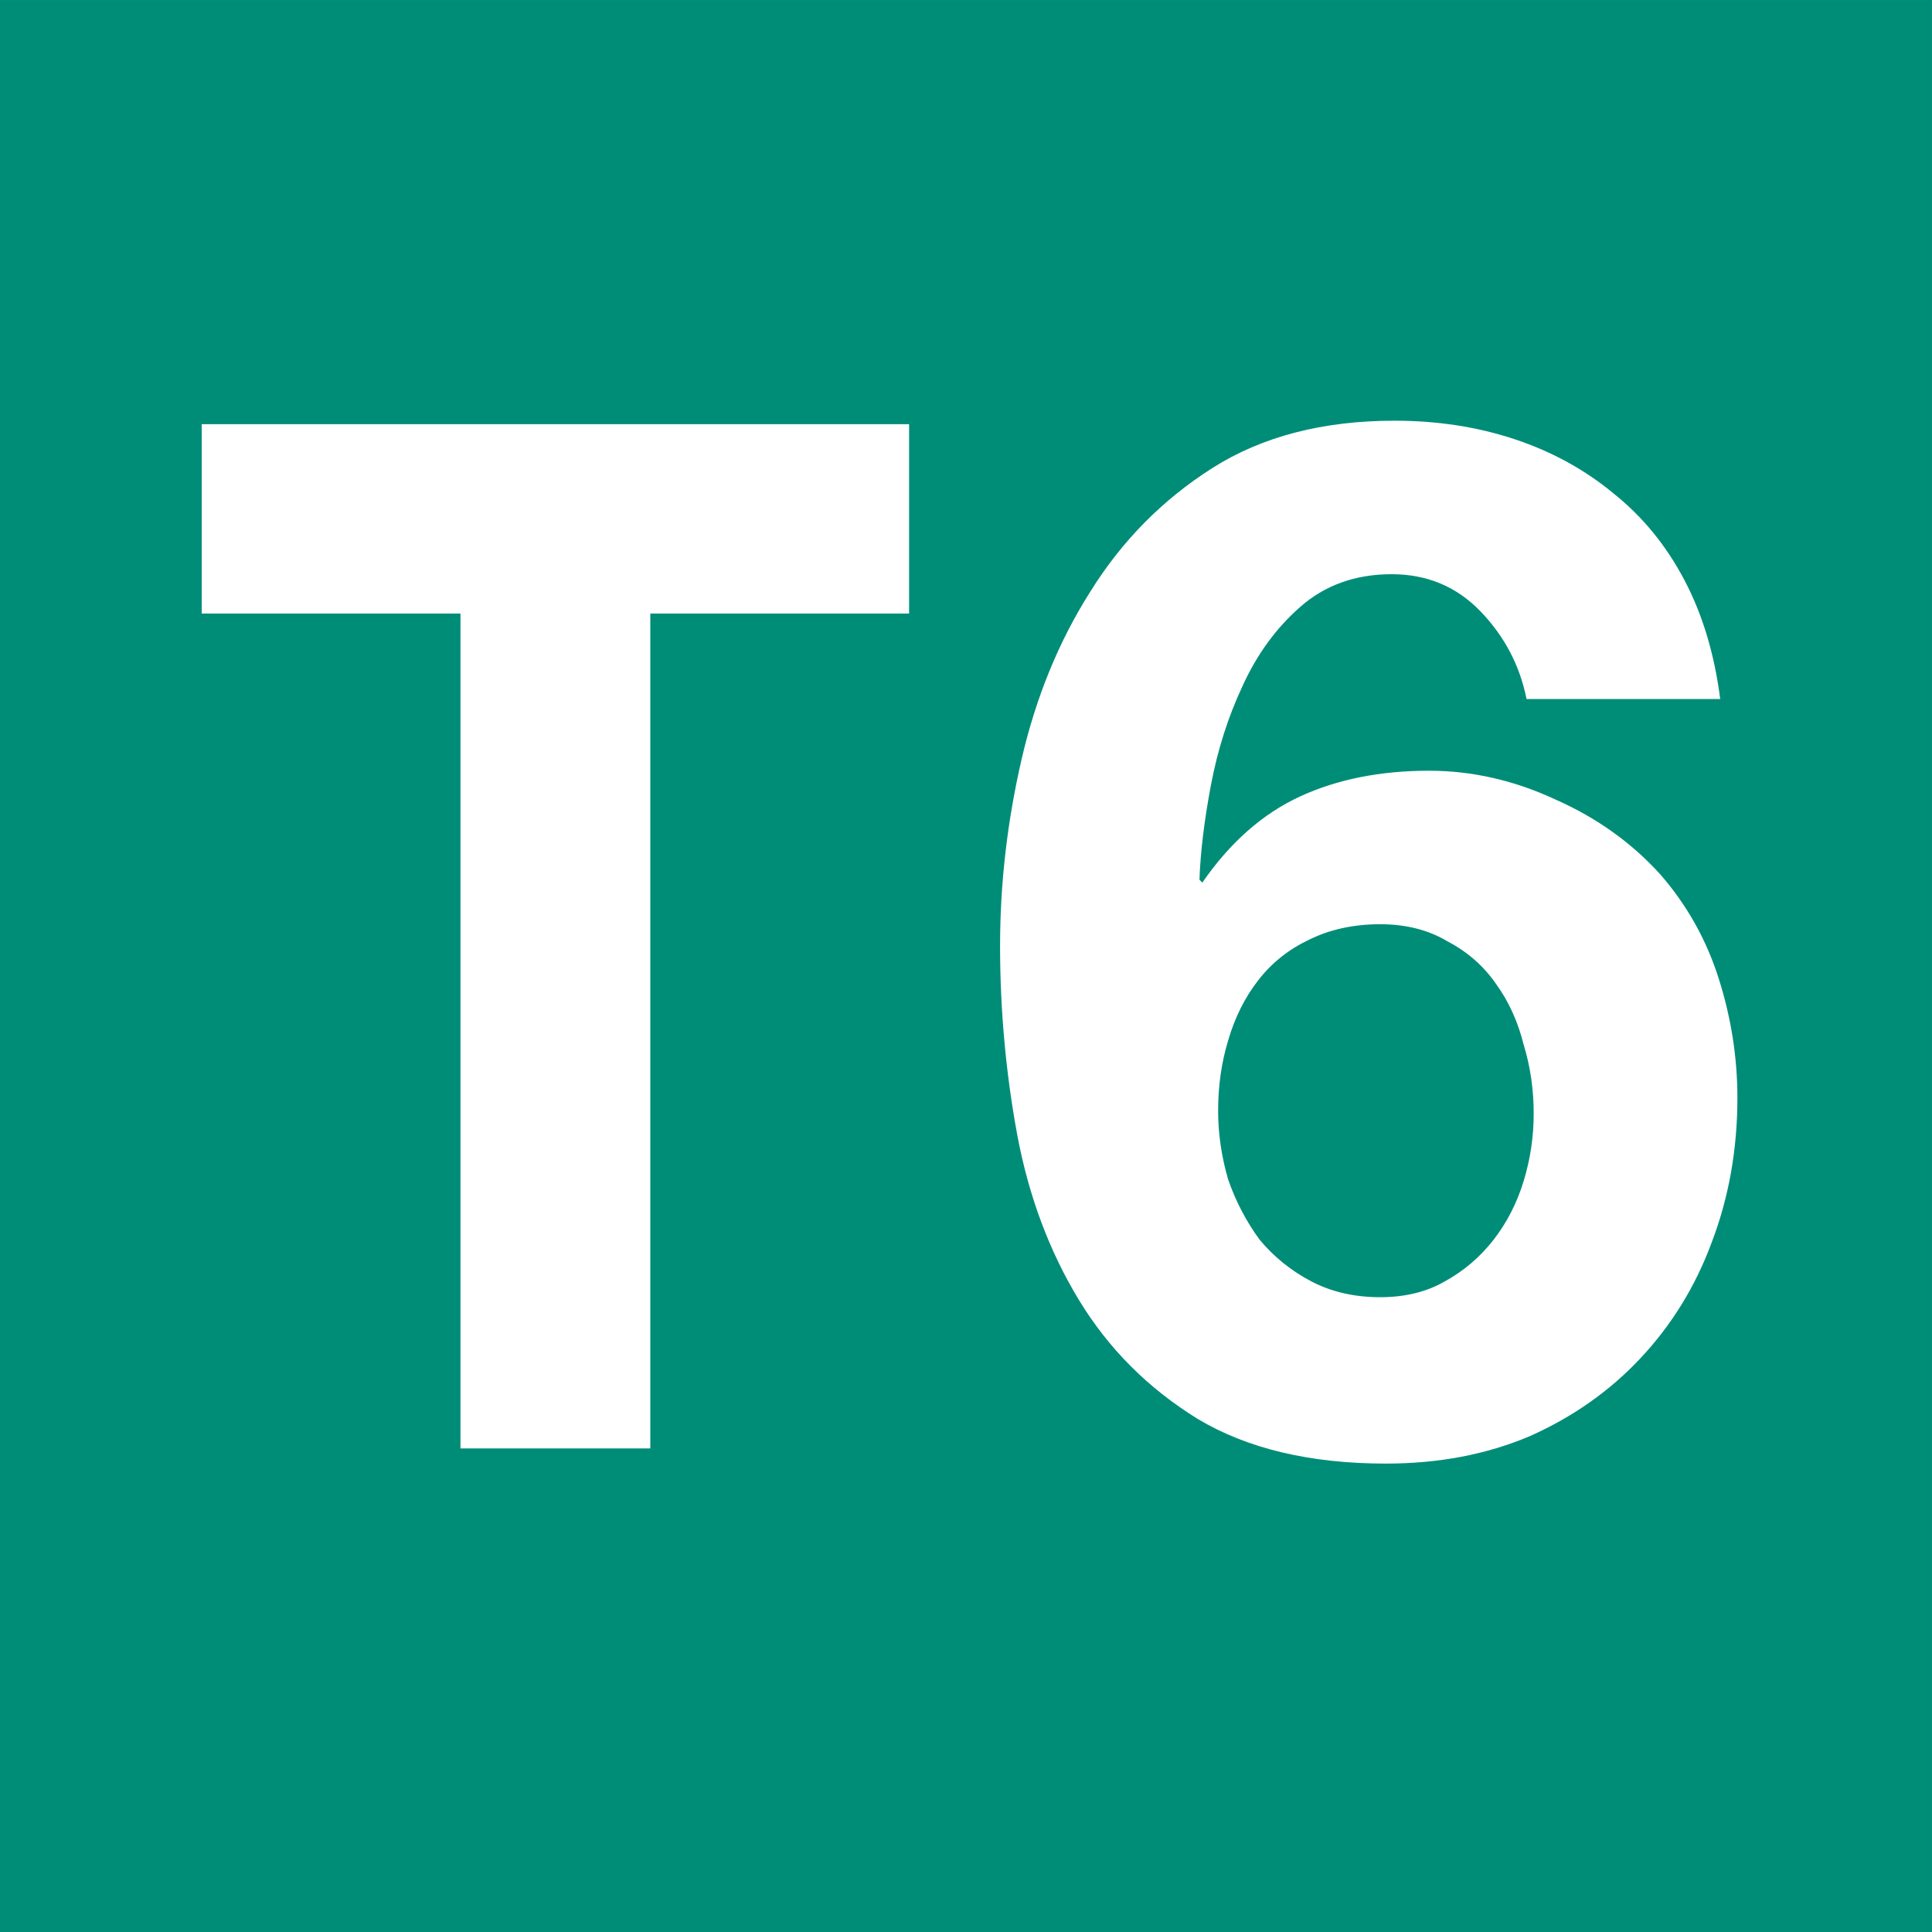
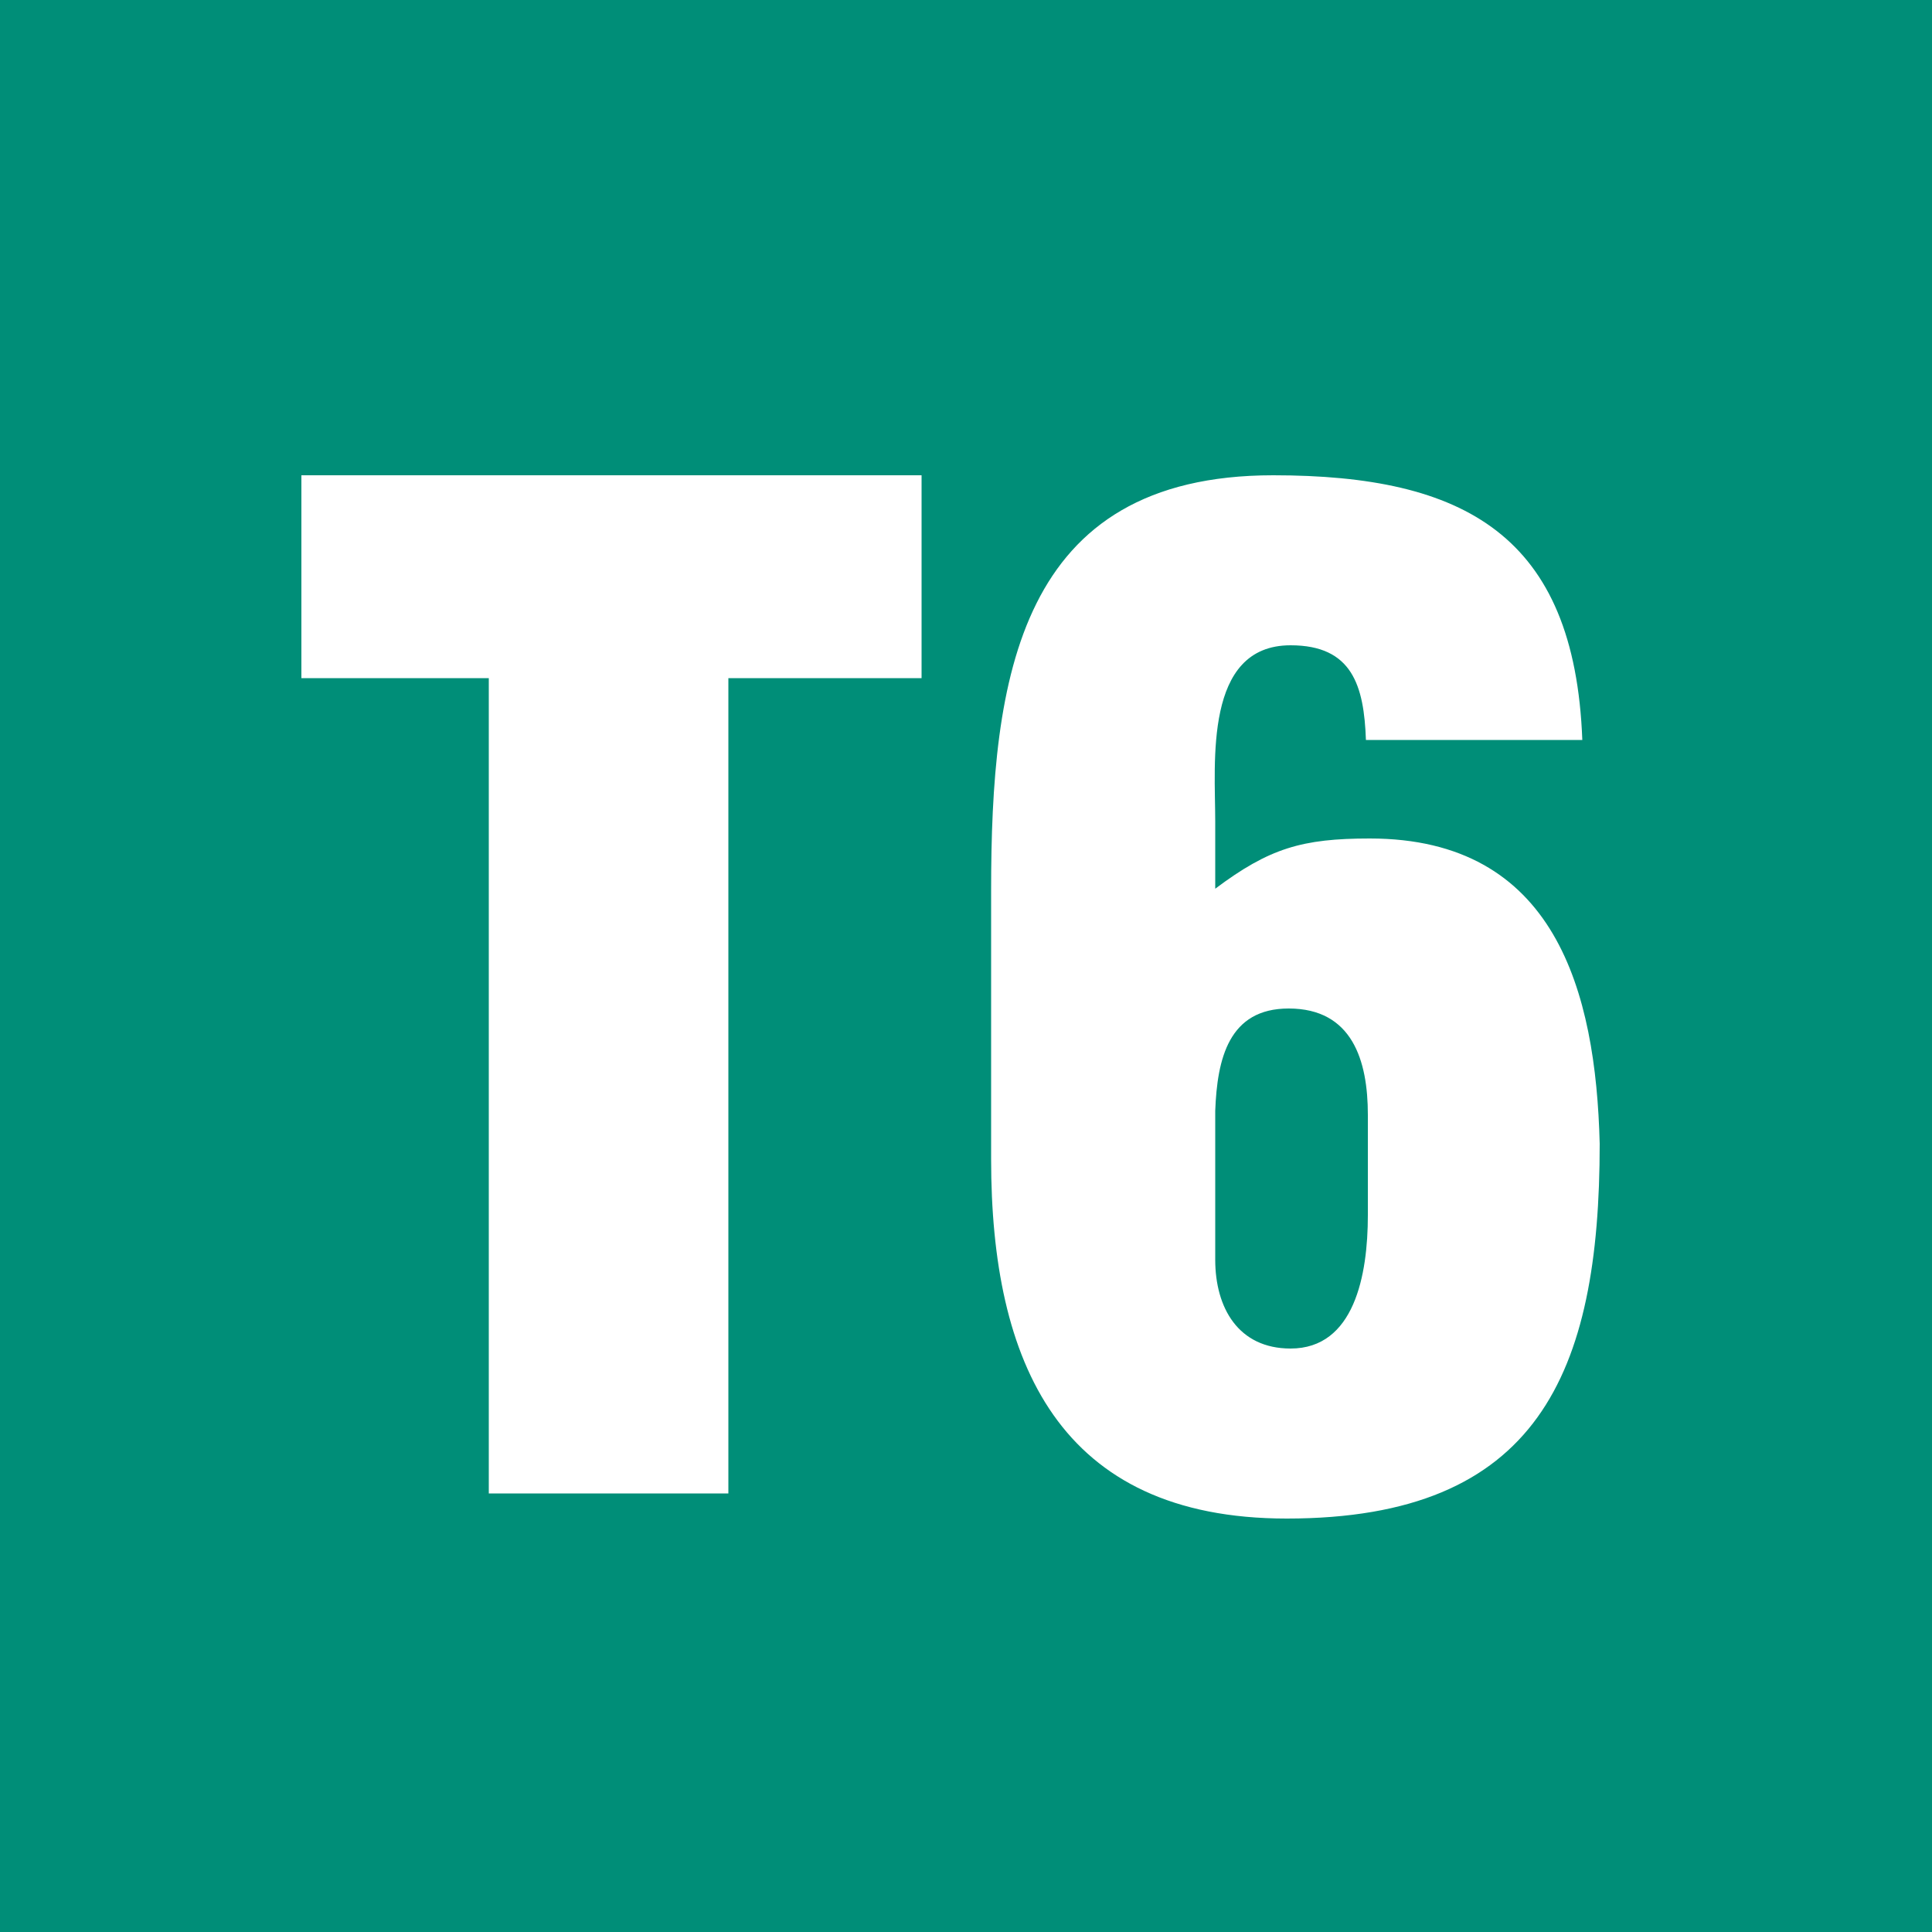
- <svg xmlns="http://www.w3.org/2000/svg" width="64" height="64" viewBox="0 0 64 64" id="svg21844" version="1.0">
-   <defs id="defs21846">
-     </defs>
-   <g id="layer1" transform="translate(-0.7873347,136.1283)">
-     <rect style="opacity:1;fill:#008d78;fill-opacity:1;fill-rule:nonzero;stroke:none;stroke-width:7.086;stroke-linecap:round;stroke-linejoin:round;stroke-miterlimit:4;stroke-dasharray:7.086, 14.172;stroke-dashoffset:0;stroke-opacity:1" id="rect21854" width="64" height="64" x="0.787" y="-136.128" />
-     <path transform="scale(0.9181195,1.089183)" style="font-size:43.629px;font-style:normal;font-variant:normal;font-weight:bold;font-stretch:normal;text-align:start;line-height:125%;writing-mode:lr-tb;text-anchor:start;fill:#ffffff;fill-opacity:1;stroke:none;stroke-width:1px;stroke-linecap:butt;stroke-linejoin:miter;stroke-opacity:1;font-family:Helvetica Neue;" d="M 17.472,-106.322 L 17.472,-80.93 L 24.321,-80.93 L 24.321,-106.322 L 33.658,-106.322 L 33.658,-112.081 L 8.135,-112.081 L 8.135,-106.322 L 17.472,-106.322" id="text2382" />
-     <path style="font-size:47.52px;font-style:normal;font-variant:normal;font-weight:bold;font-stretch:normal;text-align:start;line-height:125%;writing-mode:lr-tb;text-anchor:start;fill:#ffffff;fill-opacity:1;stroke:none;stroke-width:1px;stroke-linecap:butt;stroke-linejoin:miter;stroke-opacity:1;font-family:Helvetica Neue;" d="M 46.509,-105.512 C 47.364,-105.512 48.109,-105.322 48.742,-104.942 C 49.407,-104.594 49.946,-104.119 50.358,-103.517 C 50.77,-102.946 51.071,-102.281 51.261,-101.521 C 51.483,-100.792 51.593,-100.032 51.593,-99.24 C 51.593,-98.48 51.483,-97.735 51.261,-97.006 C 51.039,-96.278 50.706,-95.628 50.263,-95.058 C 49.819,-94.488 49.281,-94.028 48.647,-93.68 C 48.045,-93.332 47.332,-93.157 46.509,-93.157 C 45.653,-93.157 44.893,-93.332 44.228,-93.68 C 43.563,-94.028 42.992,-94.488 42.517,-95.058 C 42.074,-95.66 41.725,-96.325 41.472,-97.054 C 41.25,-97.814 41.139,-98.575 41.139,-99.335 C 41.139,-100.159 41.25,-100.935 41.472,-101.663 C 41.693,-102.424 42.026,-103.089 42.47,-103.659 C 42.913,-104.229 43.467,-104.673 44.133,-104.99 C 44.83,-105.338 45.622,-105.512 46.509,-105.512 M 51.356,-112.973 L 57.771,-112.973 C 57.581,-114.462 57.185,-115.777 56.583,-116.917 C 55.981,-118.058 55.205,-119.008 54.255,-119.768 C 53.304,-120.56 52.211,-121.162 50.976,-121.574 C 49.74,-121.986 48.41,-122.192 46.984,-122.192 C 44.608,-122.192 42.596,-121.669 40.949,-120.624 C 39.302,-119.578 37.955,-118.216 36.91,-116.537 C 35.864,-114.89 35.104,-113.036 34.629,-110.977 C 34.154,-108.918 33.916,-106.859 33.916,-104.8 C 33.916,-102.677 34.106,-100.586 34.486,-98.527 C 34.866,-96.5 35.548,-94.678 36.53,-93.062 C 37.512,-91.447 38.826,-90.132 40.474,-89.118 C 42.121,-88.136 44.196,-87.645 46.699,-87.645 C 48.441,-87.645 50.025,-87.946 51.451,-88.548 C 52.876,-89.181 54.096,-90.037 55.11,-91.114 C 56.155,-92.223 56.947,-93.506 57.486,-94.963 C 58.056,-96.452 58.341,-98.052 58.341,-99.763 C 58.341,-101.093 58.135,-102.408 57.724,-103.707 C 57.312,-105.006 56.662,-106.162 55.775,-107.176 C 54.825,-108.221 53.668,-109.045 52.306,-109.647 C 50.944,-110.28 49.55,-110.597 48.124,-110.597 C 46.509,-110.597 45.083,-110.312 43.848,-109.742 C 42.612,-109.171 41.535,-108.221 40.616,-106.891 L 40.521,-106.986 C 40.553,-107.904 40.68,-108.95 40.901,-110.122 C 41.123,-111.294 41.472,-112.387 41.947,-113.401 C 42.422,-114.446 43.056,-115.317 43.848,-116.014 C 44.671,-116.743 45.685,-117.107 46.889,-117.107 C 48.061,-117.107 49.043,-116.695 49.835,-115.872 C 50.627,-115.048 51.134,-114.082 51.356,-112.973" id="text22626" />
+ <svg xmlns="http://www.w3.org/2000/svg" version="1.1" id="Capa_1" x="0px" y="0px" viewBox="0 0 100 100" style="enable-background:new 0 0 100 100;" xml:space="preserve">
+   <style type="text/css">
+ 	.st0{fill:#008E78;}
+ 	.st1{fill:#FFFFFF;}
+ </style>
+   <g>
+     <rect x="0" y="0" class="st0" width="100" height="100" />
+     <g>
+       <path class="st1" d="M70.8,62.9c0,3.1-0.7,6.9-4,6.9c-2.7,0-3.9-2.1-3.9-4.6v-7.7c0.1-2.7,0.7-5.3,3.8-5.3c3.3,0,4.1,2.7,4.1,5.5    V62.9z M70.9,43.4c-3.5,0-5.2,0.5-8,2.6v-3.5c0-3-0.6-9.1,3.9-9.1c3.2,0,3.8,2.1,3.9,4.9h11.2c-0.4-10.6-6.1-13.7-16-13.7    c-13.2,0-14.6,10.5-14.6,21.5v13.9c0,10.5,3.5,18.6,15.3,18.6c13,0,16.2-7.5,16.2-19.4C82.6,51.3,80.5,43.4,70.9,43.4 M15.6,24.6    v10.5h9.7l0,42.2h12.4V35.1h10l0-10.5H15.6z" />
+     </g>
  </g>
</svg>
